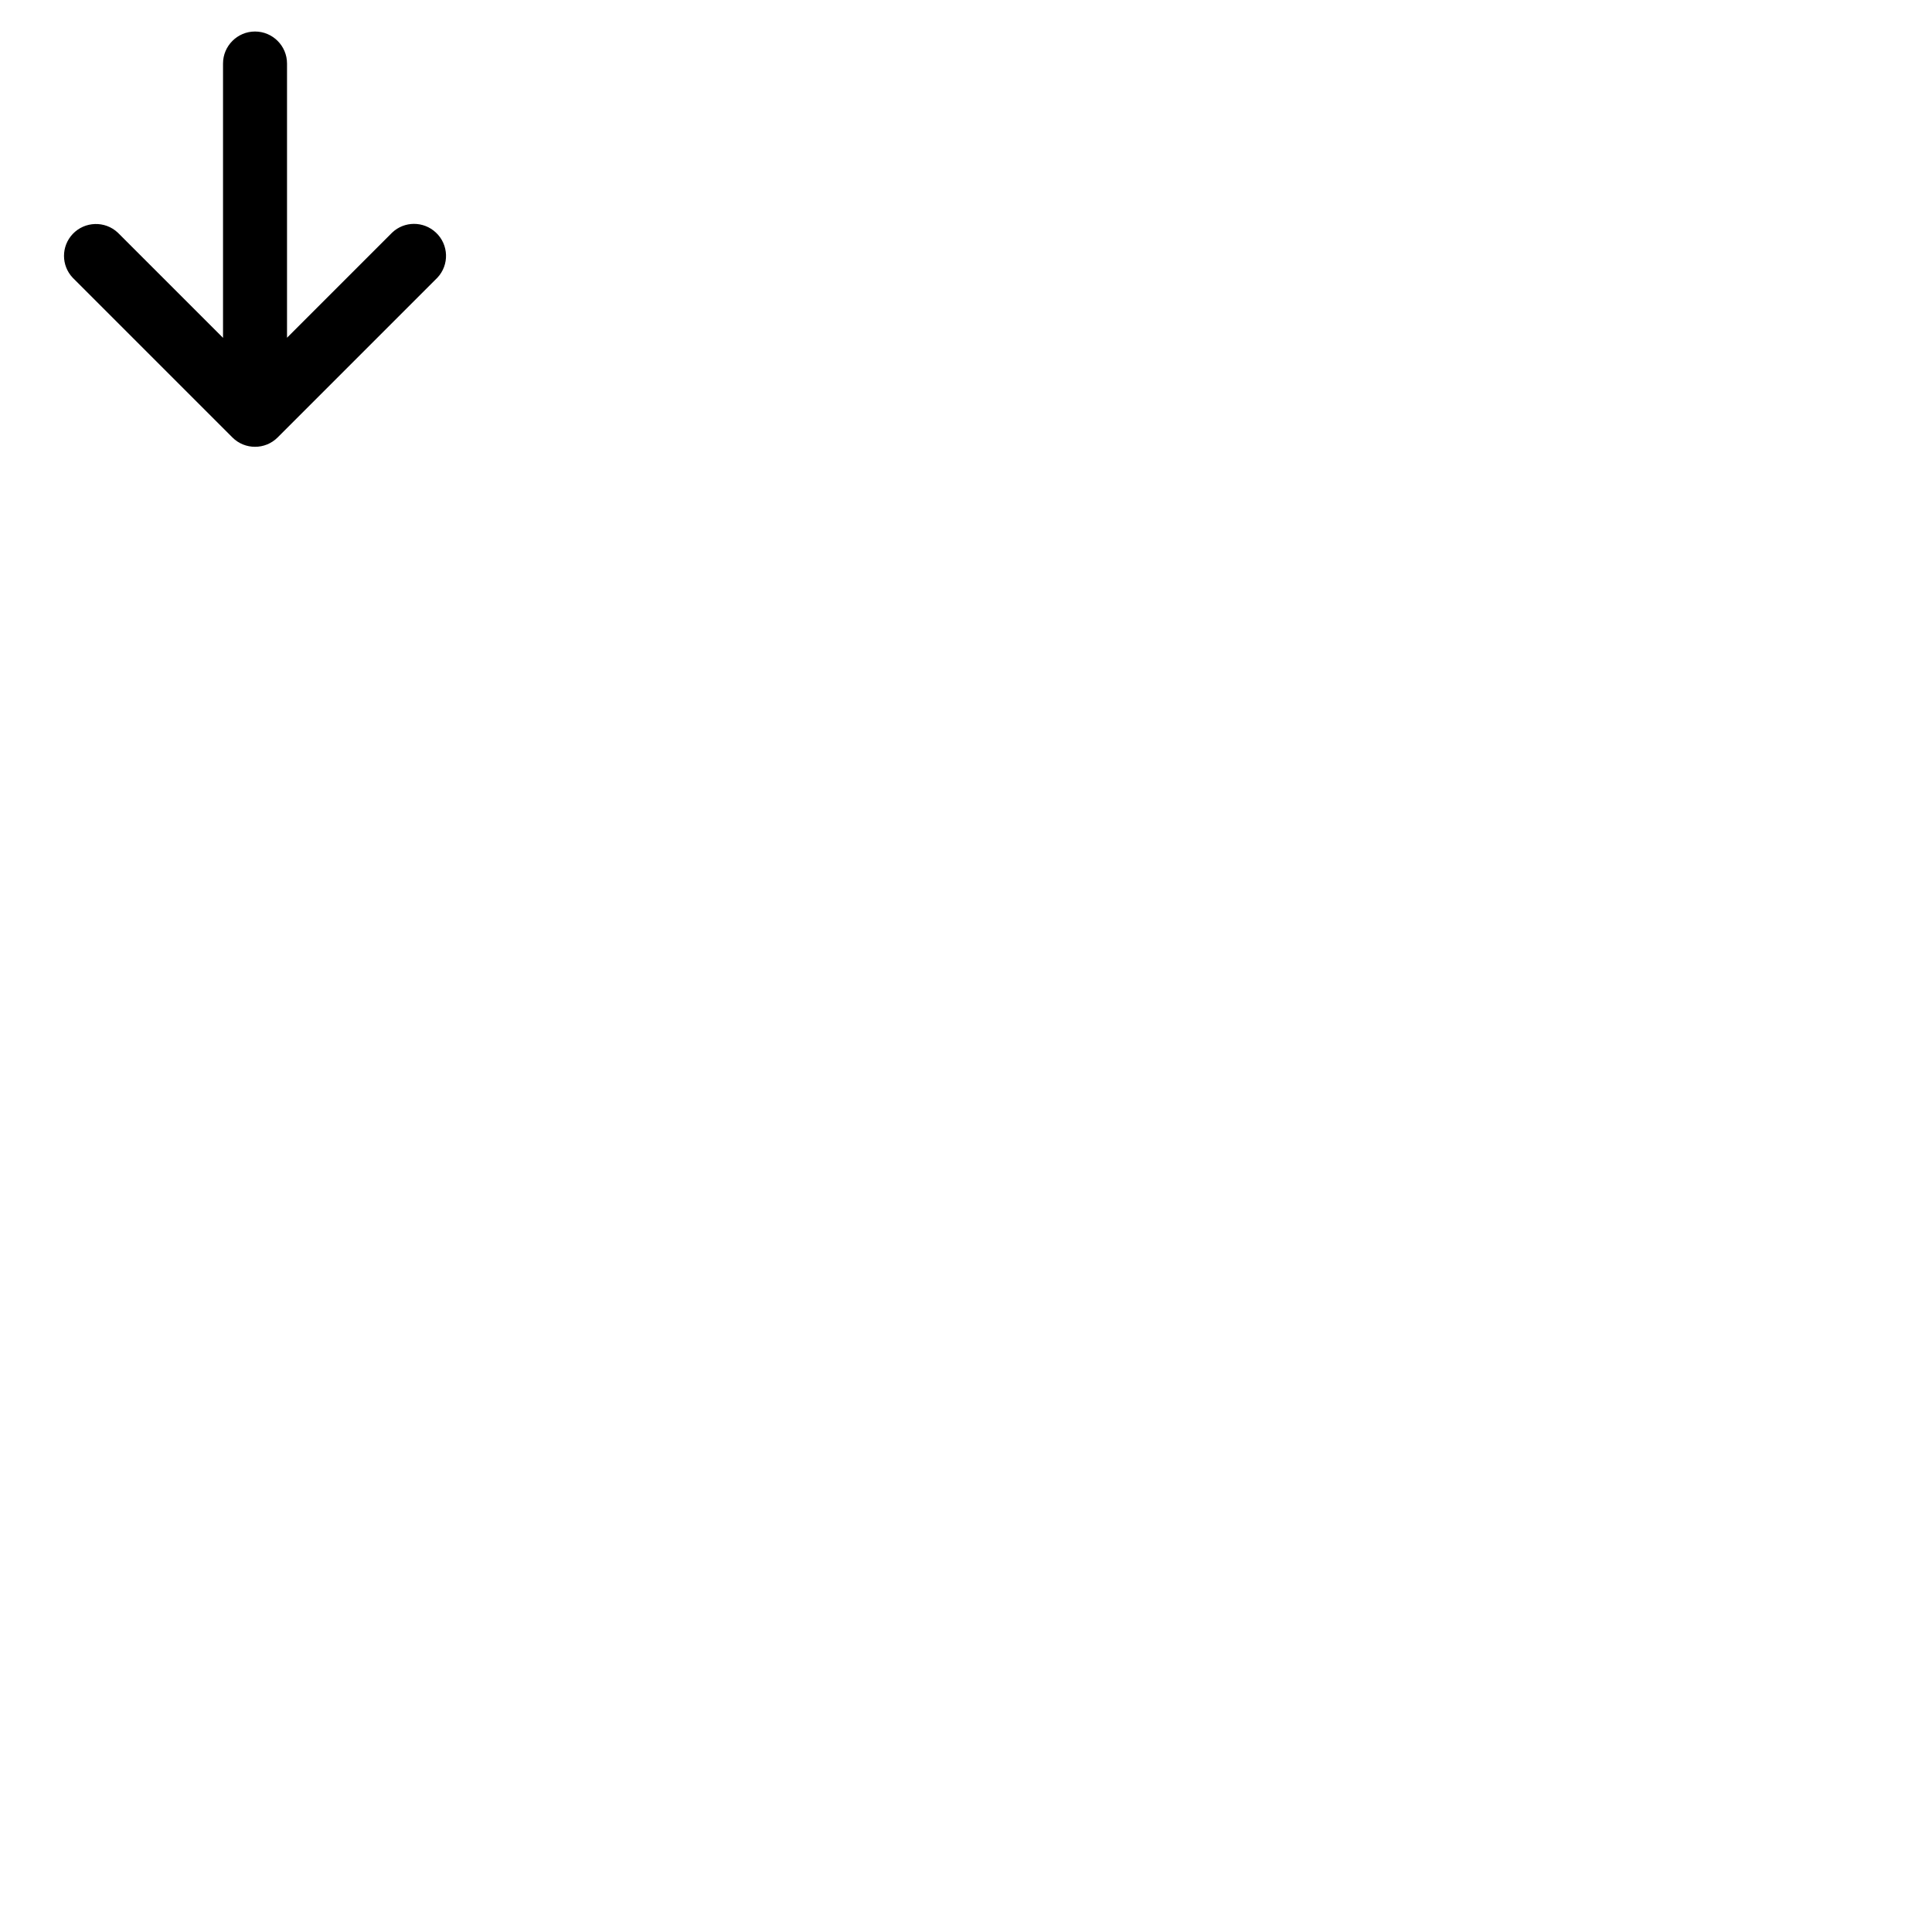
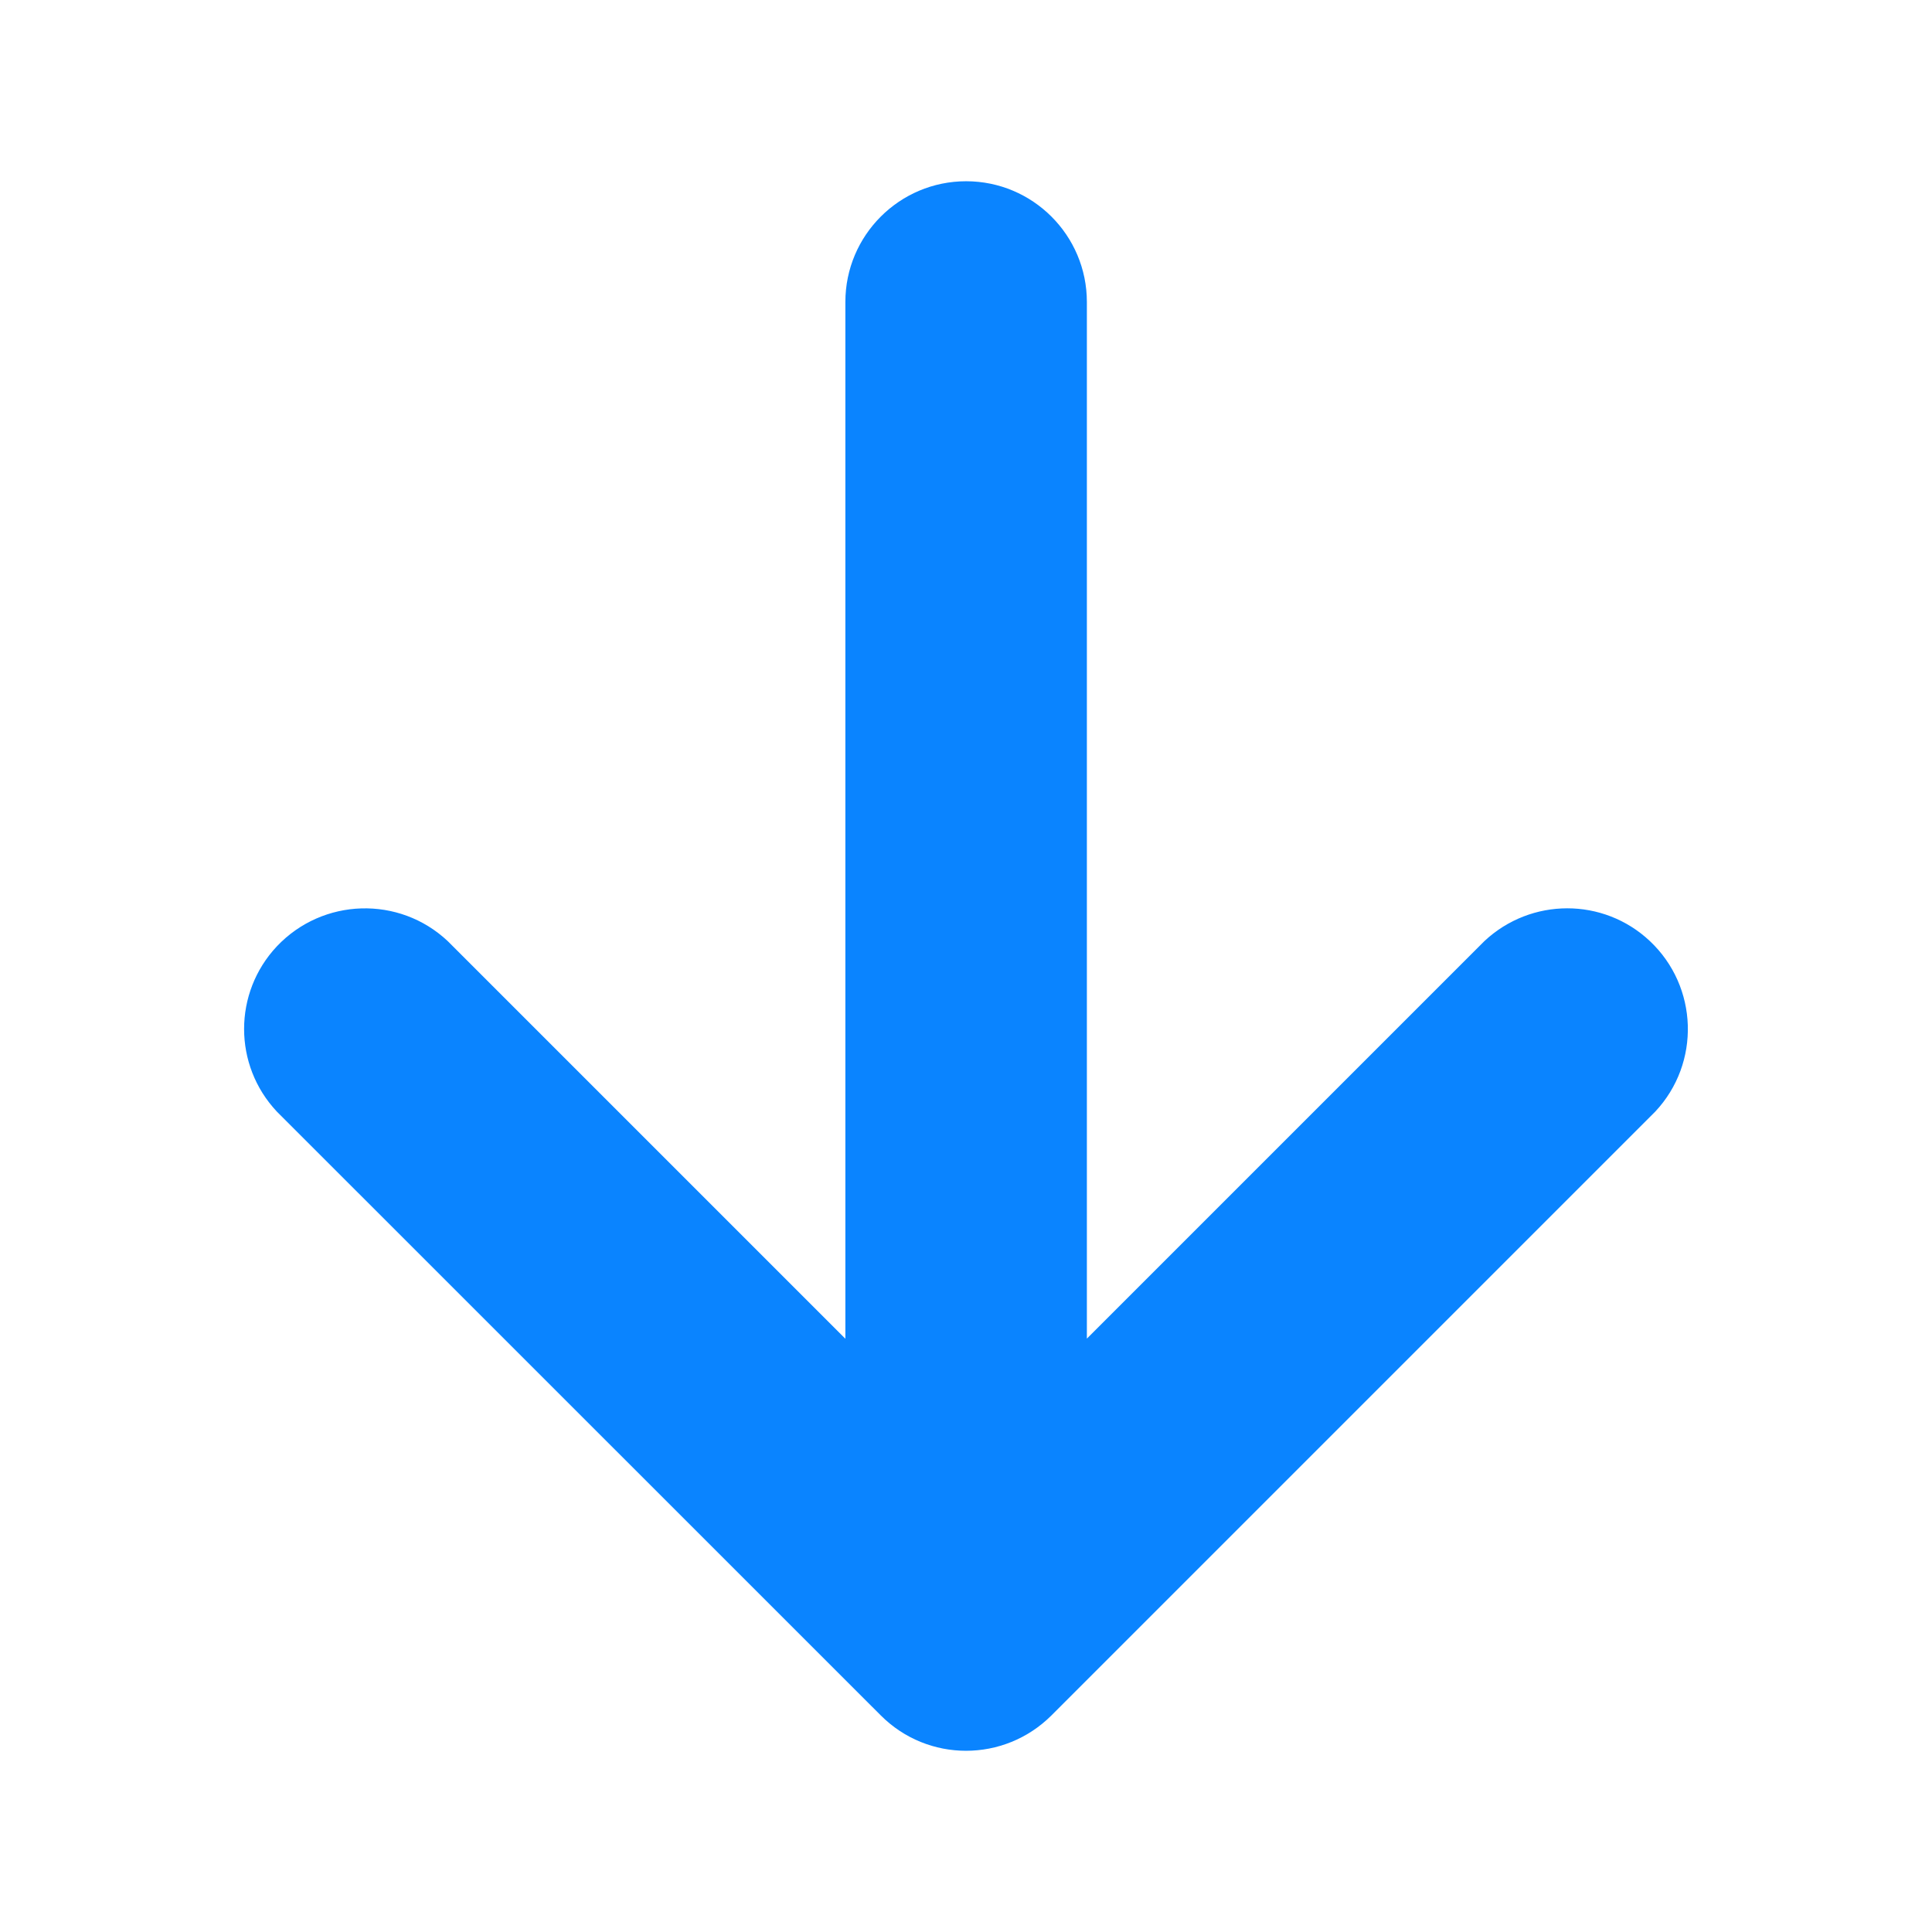
<svg xmlns="http://www.w3.org/2000/svg" width="16" height="16" version="1.1" viewBox="0 0 16 16">
-   <path fill="0a84ff" d="m1.925 3.623c0.103 0.103 0.271 0.103 0.374 0l1.323-1.323c0.1-0.106 0.095-0.274-0.012-0.374-0.102-0.096-0.261-0.096-0.362 0l-0.871 0.871v-2.271c0-0.146-0.119-0.265-0.265-0.265-0.146 0-0.265 0.119-0.265 0.265v2.272l-0.871-0.871c-0.106-0.1-0.274-0.095-0.374 0.011-0.096 0.102-0.096 0.26 0 0.362z" stroke-width=".07" />
+   <path fill="#0a84ff" d="M7.294,14.206c0.39,0.391,1.022,0.391,1.414,0l5-5c0.377-0.402,0.357-1.035-0.045-1.413c-0.385-0.362-0.984-0.36-1.369,0       l-3.293,3.293V2.501c0-0.552-0.448-1-1-1s-1,0.448-1,1v8.586L3.708,7.794C3.306,7.416,2.673,7.435,2.293,7.837       c-0.362,0.385-0.362,0.984,0,1.369L7.294,14.206z" />
</svg>
